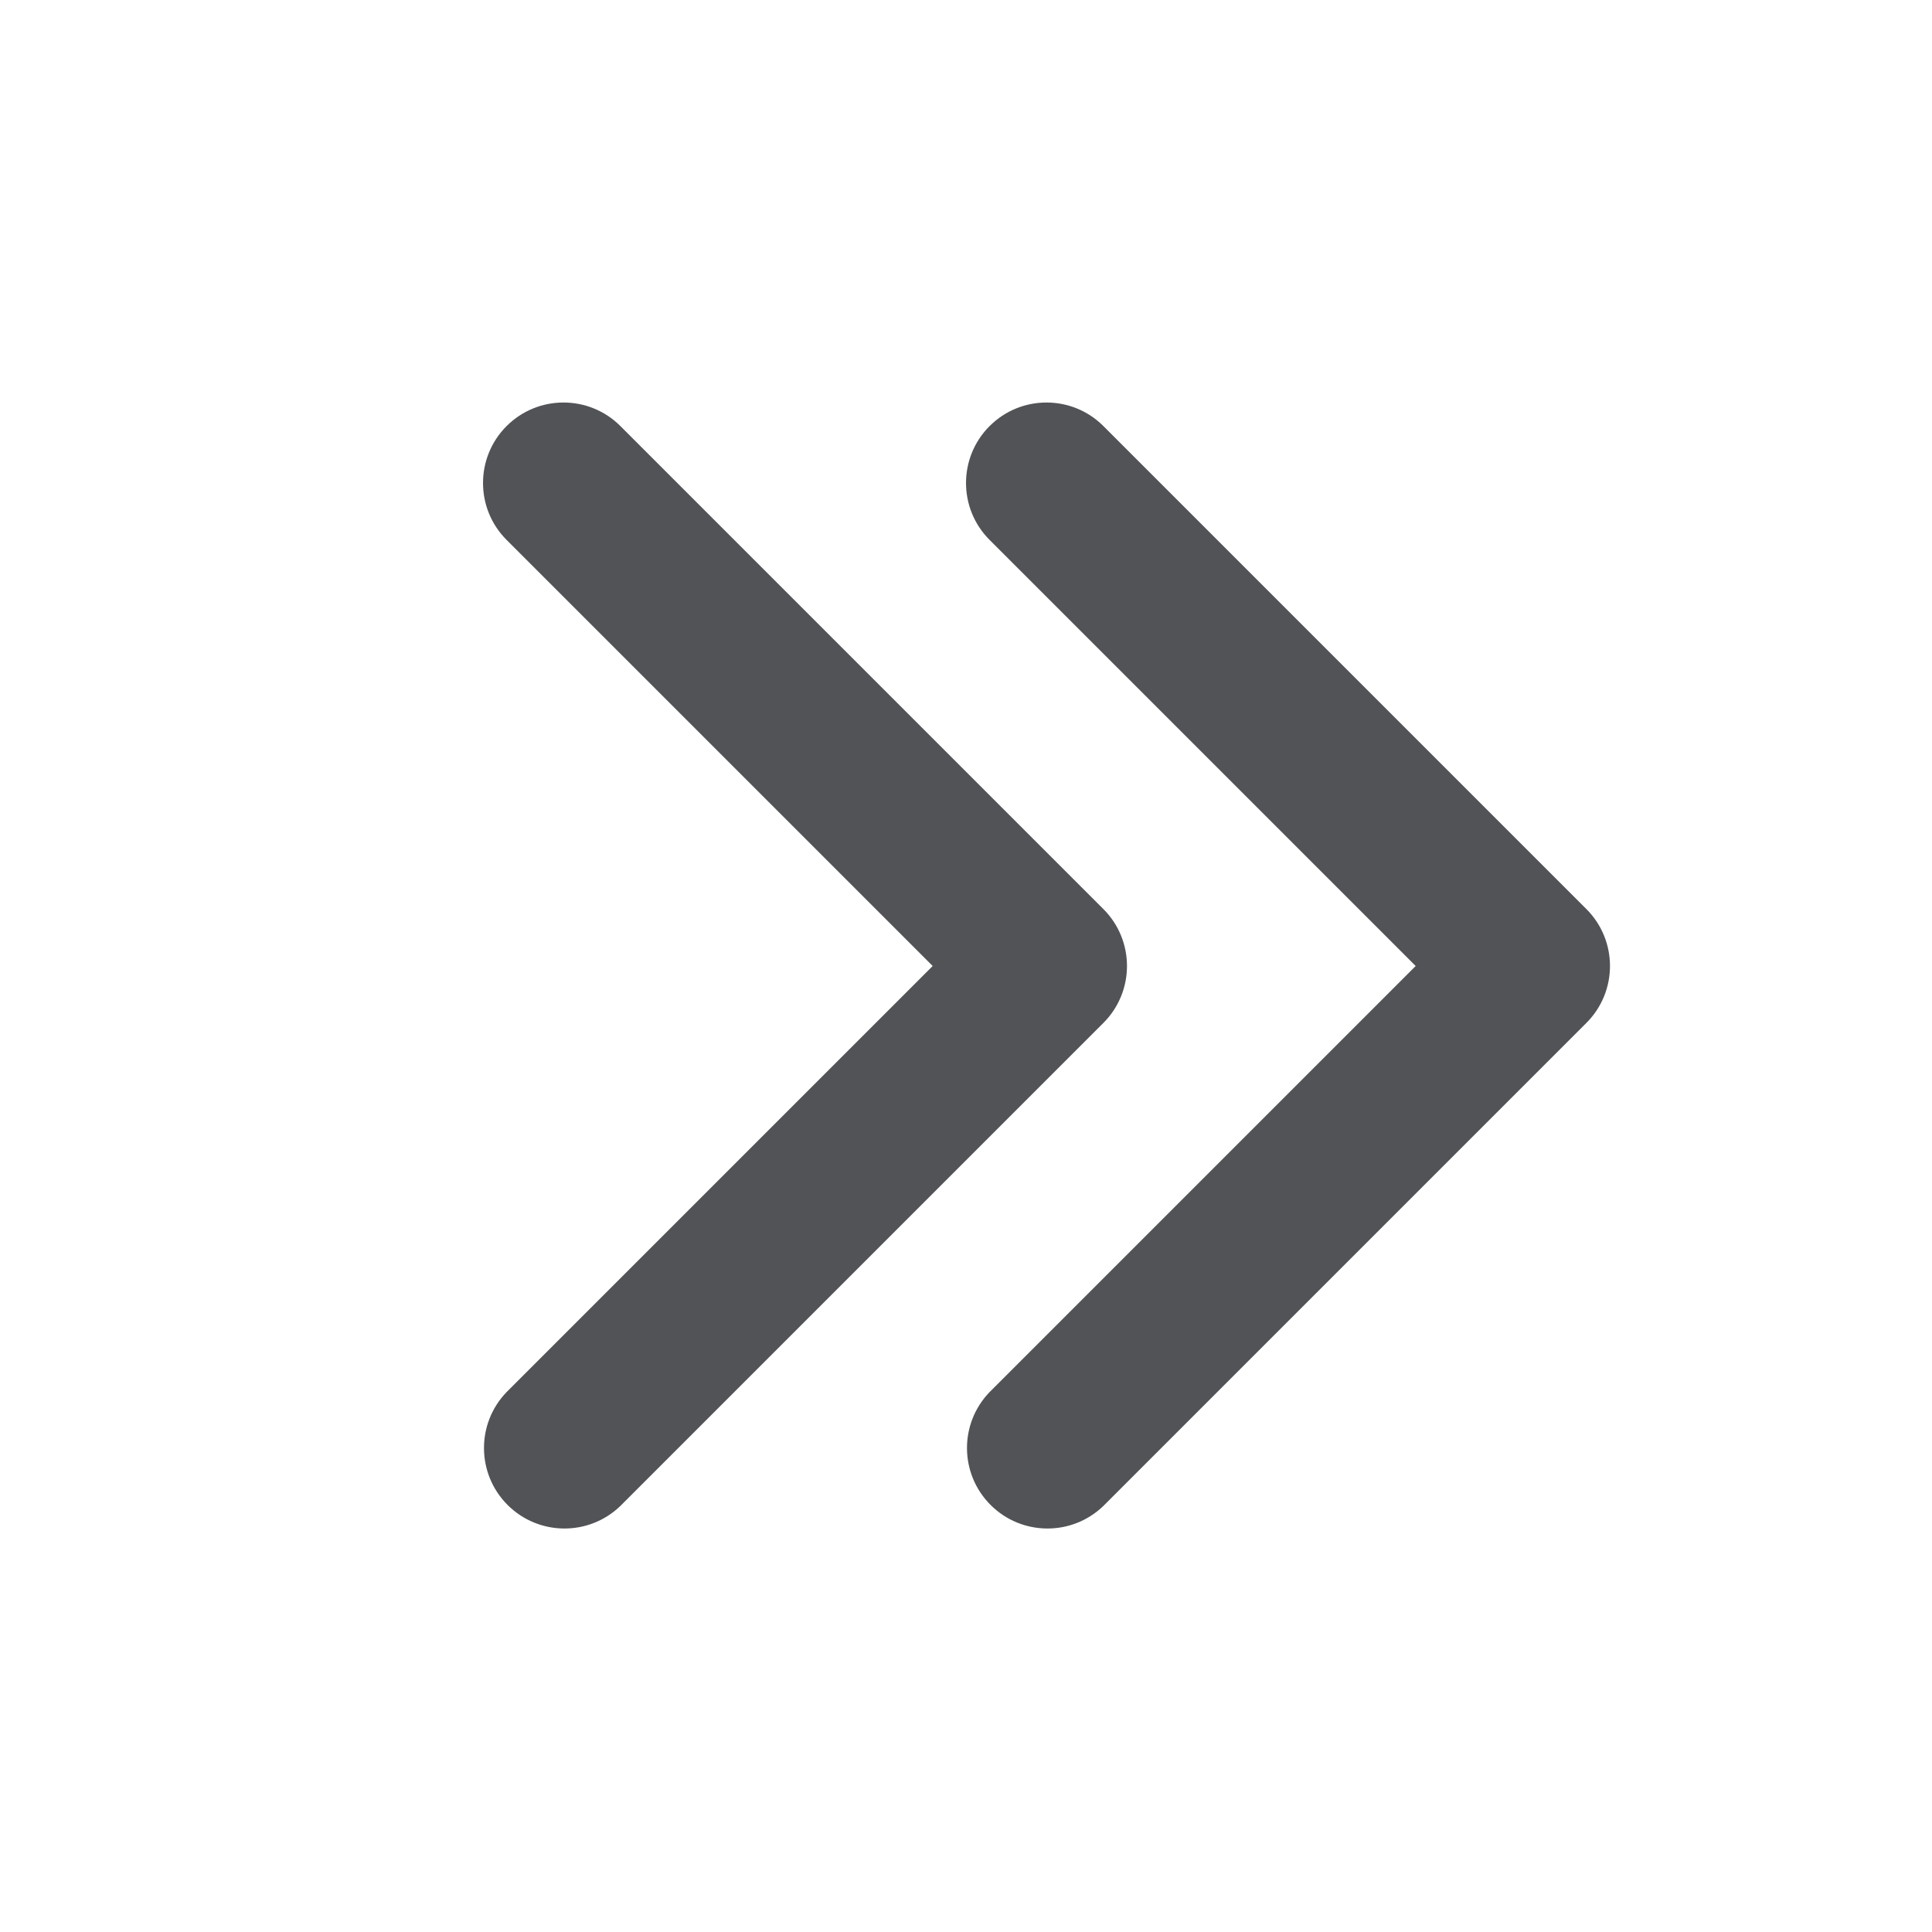
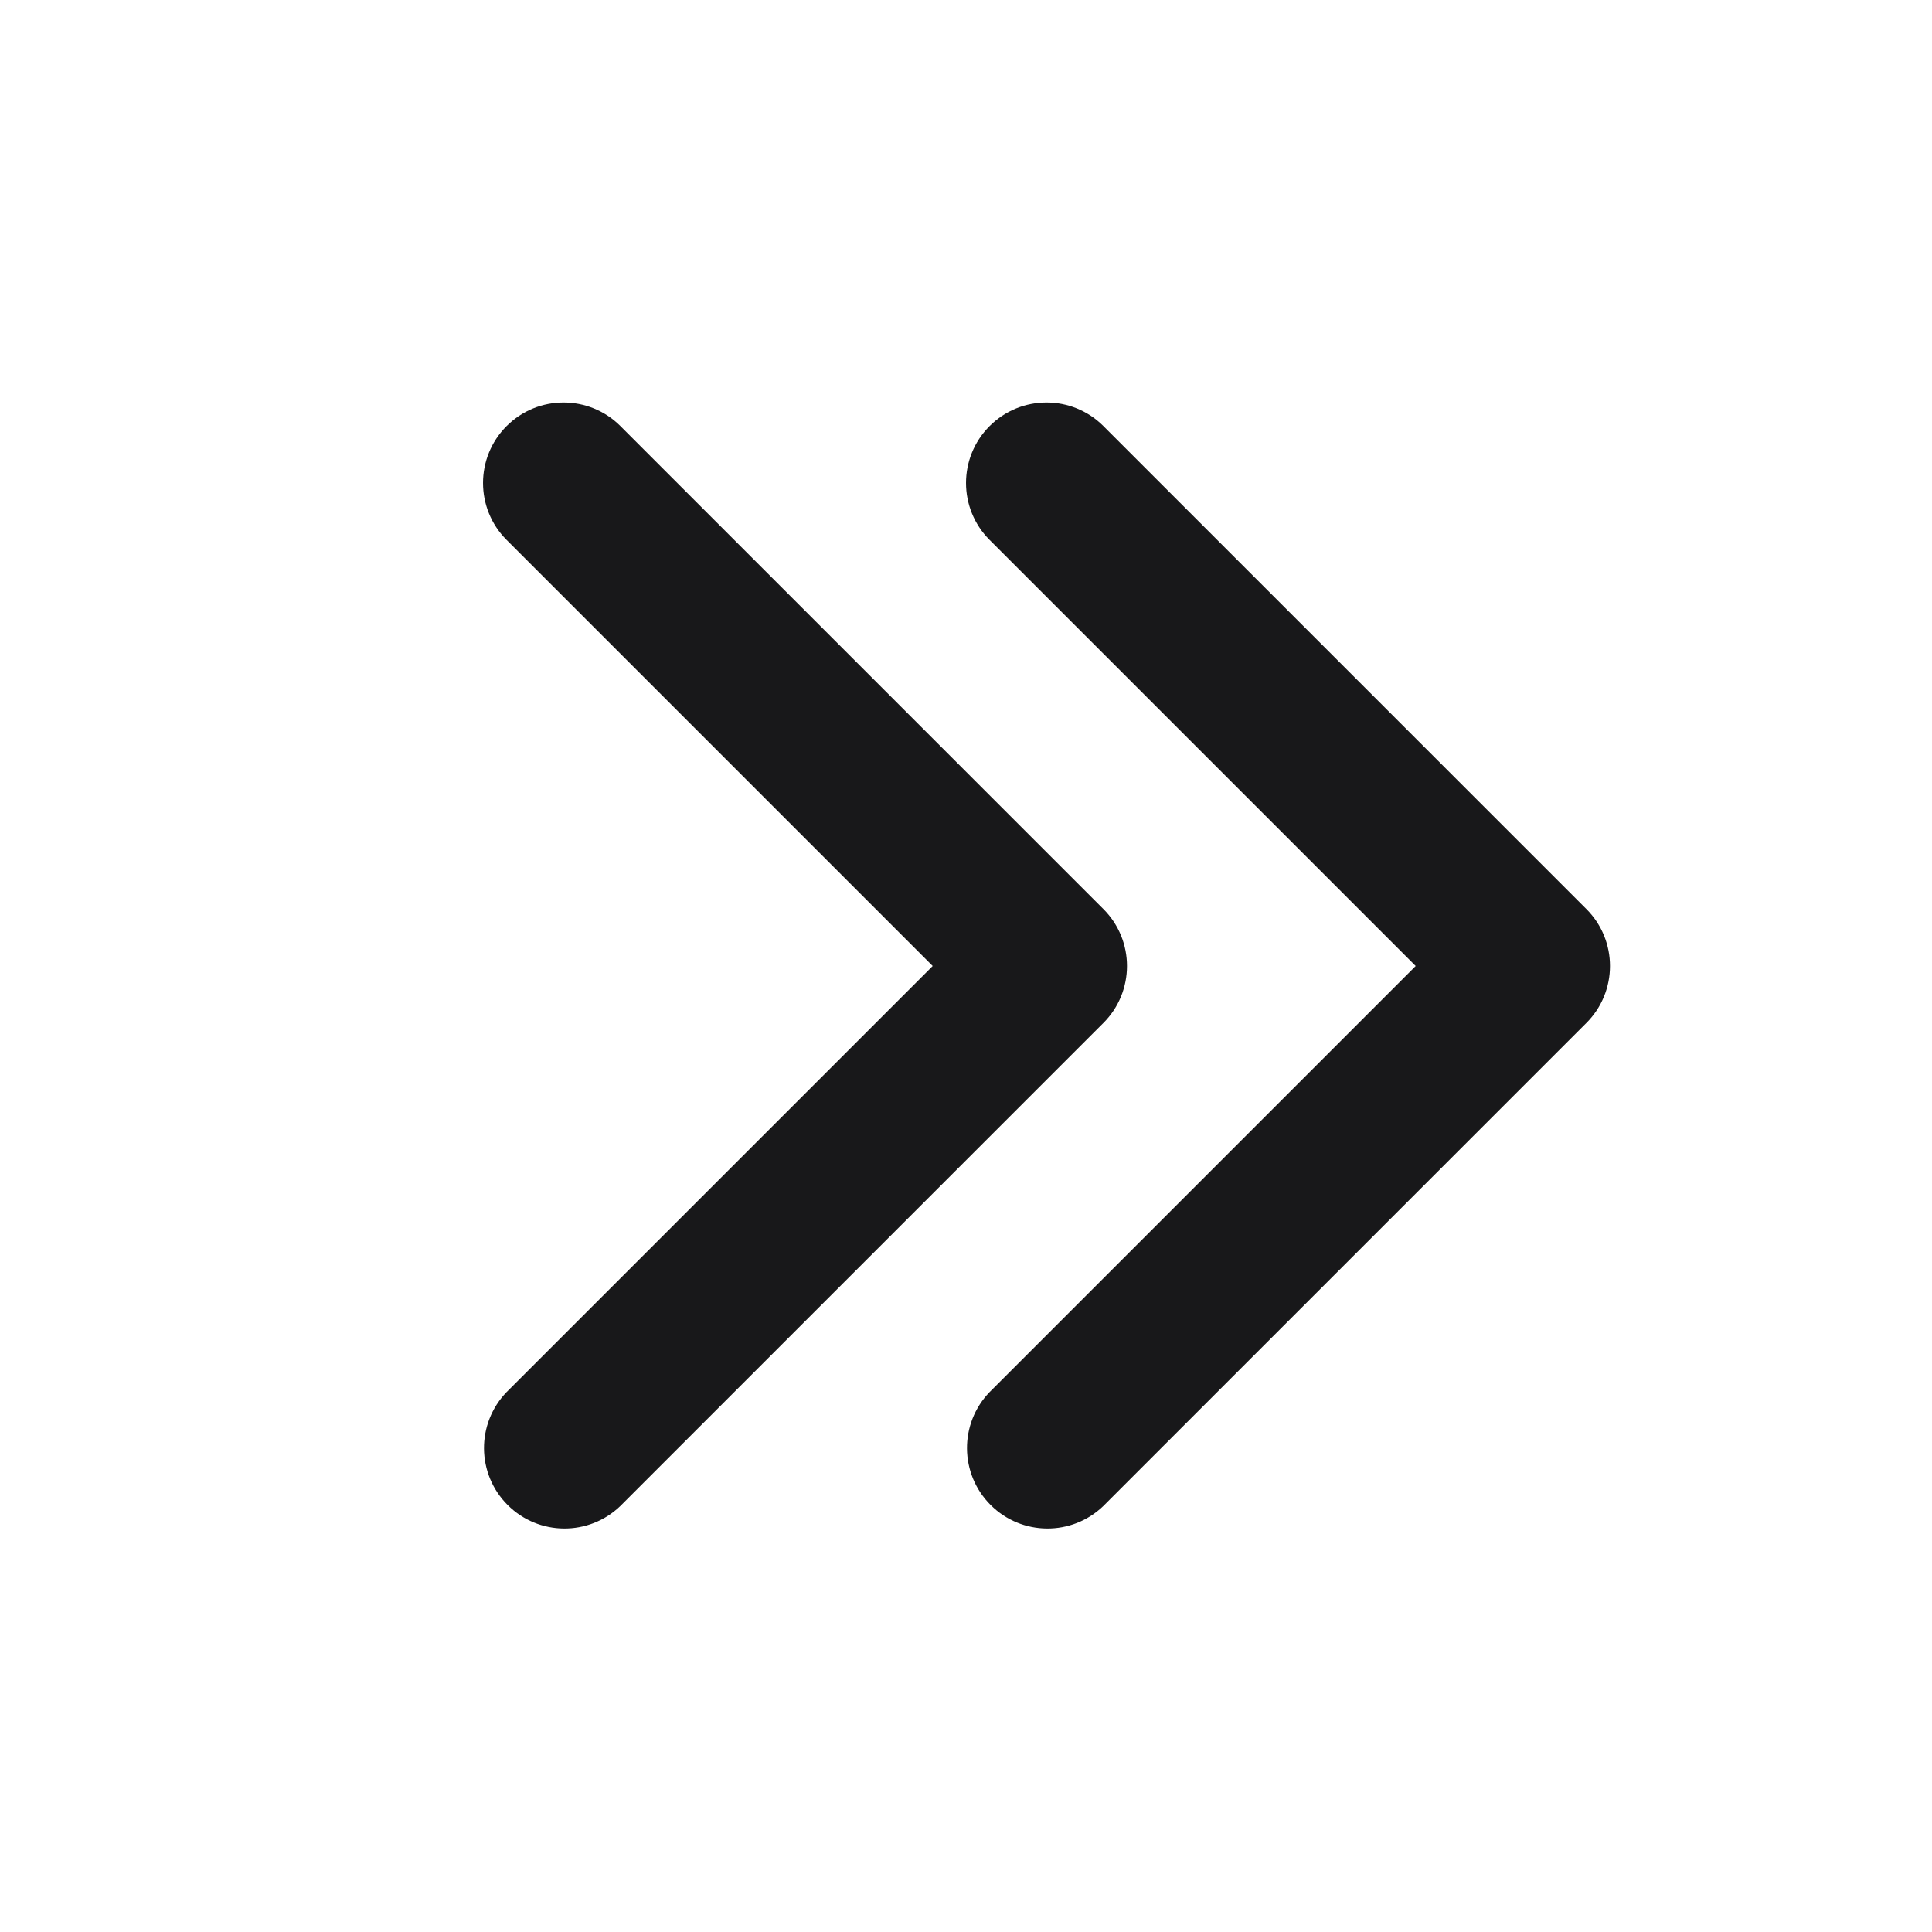
<svg xmlns="http://www.w3.org/2000/svg" width="24" height="24" viewBox="0 0 24 24" fill="none">
-   <path d="M12.293 5.293a1 1 0 0 1 1.414 0l6 6a1 1 0 0 1 0 1.414l-6 6a1 1 0 0 1-1.414-1.414L17.586 12l-5.293-5.293a1 1 0 0 1 0-1.414zm-6 0a1 1 0 0 1 1.414 0l6 6a1 1 0 0 1 0 1.414l-6 6a1 1 0 0 1-1.414-1.414L11.586 12 6.293 6.707a1 1 0 0 1 0-1.414z" fill="#515356" />
+   <path d="M12.293 5.293a1 1 0 0 1 1.414 0l6 6a1 1 0 0 1 0 1.414l-6 6a1 1 0 0 1-1.414-1.414L17.586 12l-5.293-5.293a1 1 0 0 1 0-1.414zm-6 0a1 1 0 0 1 1.414 0l6 6a1 1 0 0 1 0 1.414l-6 6a1 1 0 0 1-1.414-1.414L11.586 12 6.293 6.707a1 1 0 0 1 0-1.414z" fill="#18181a" />
</svg>
